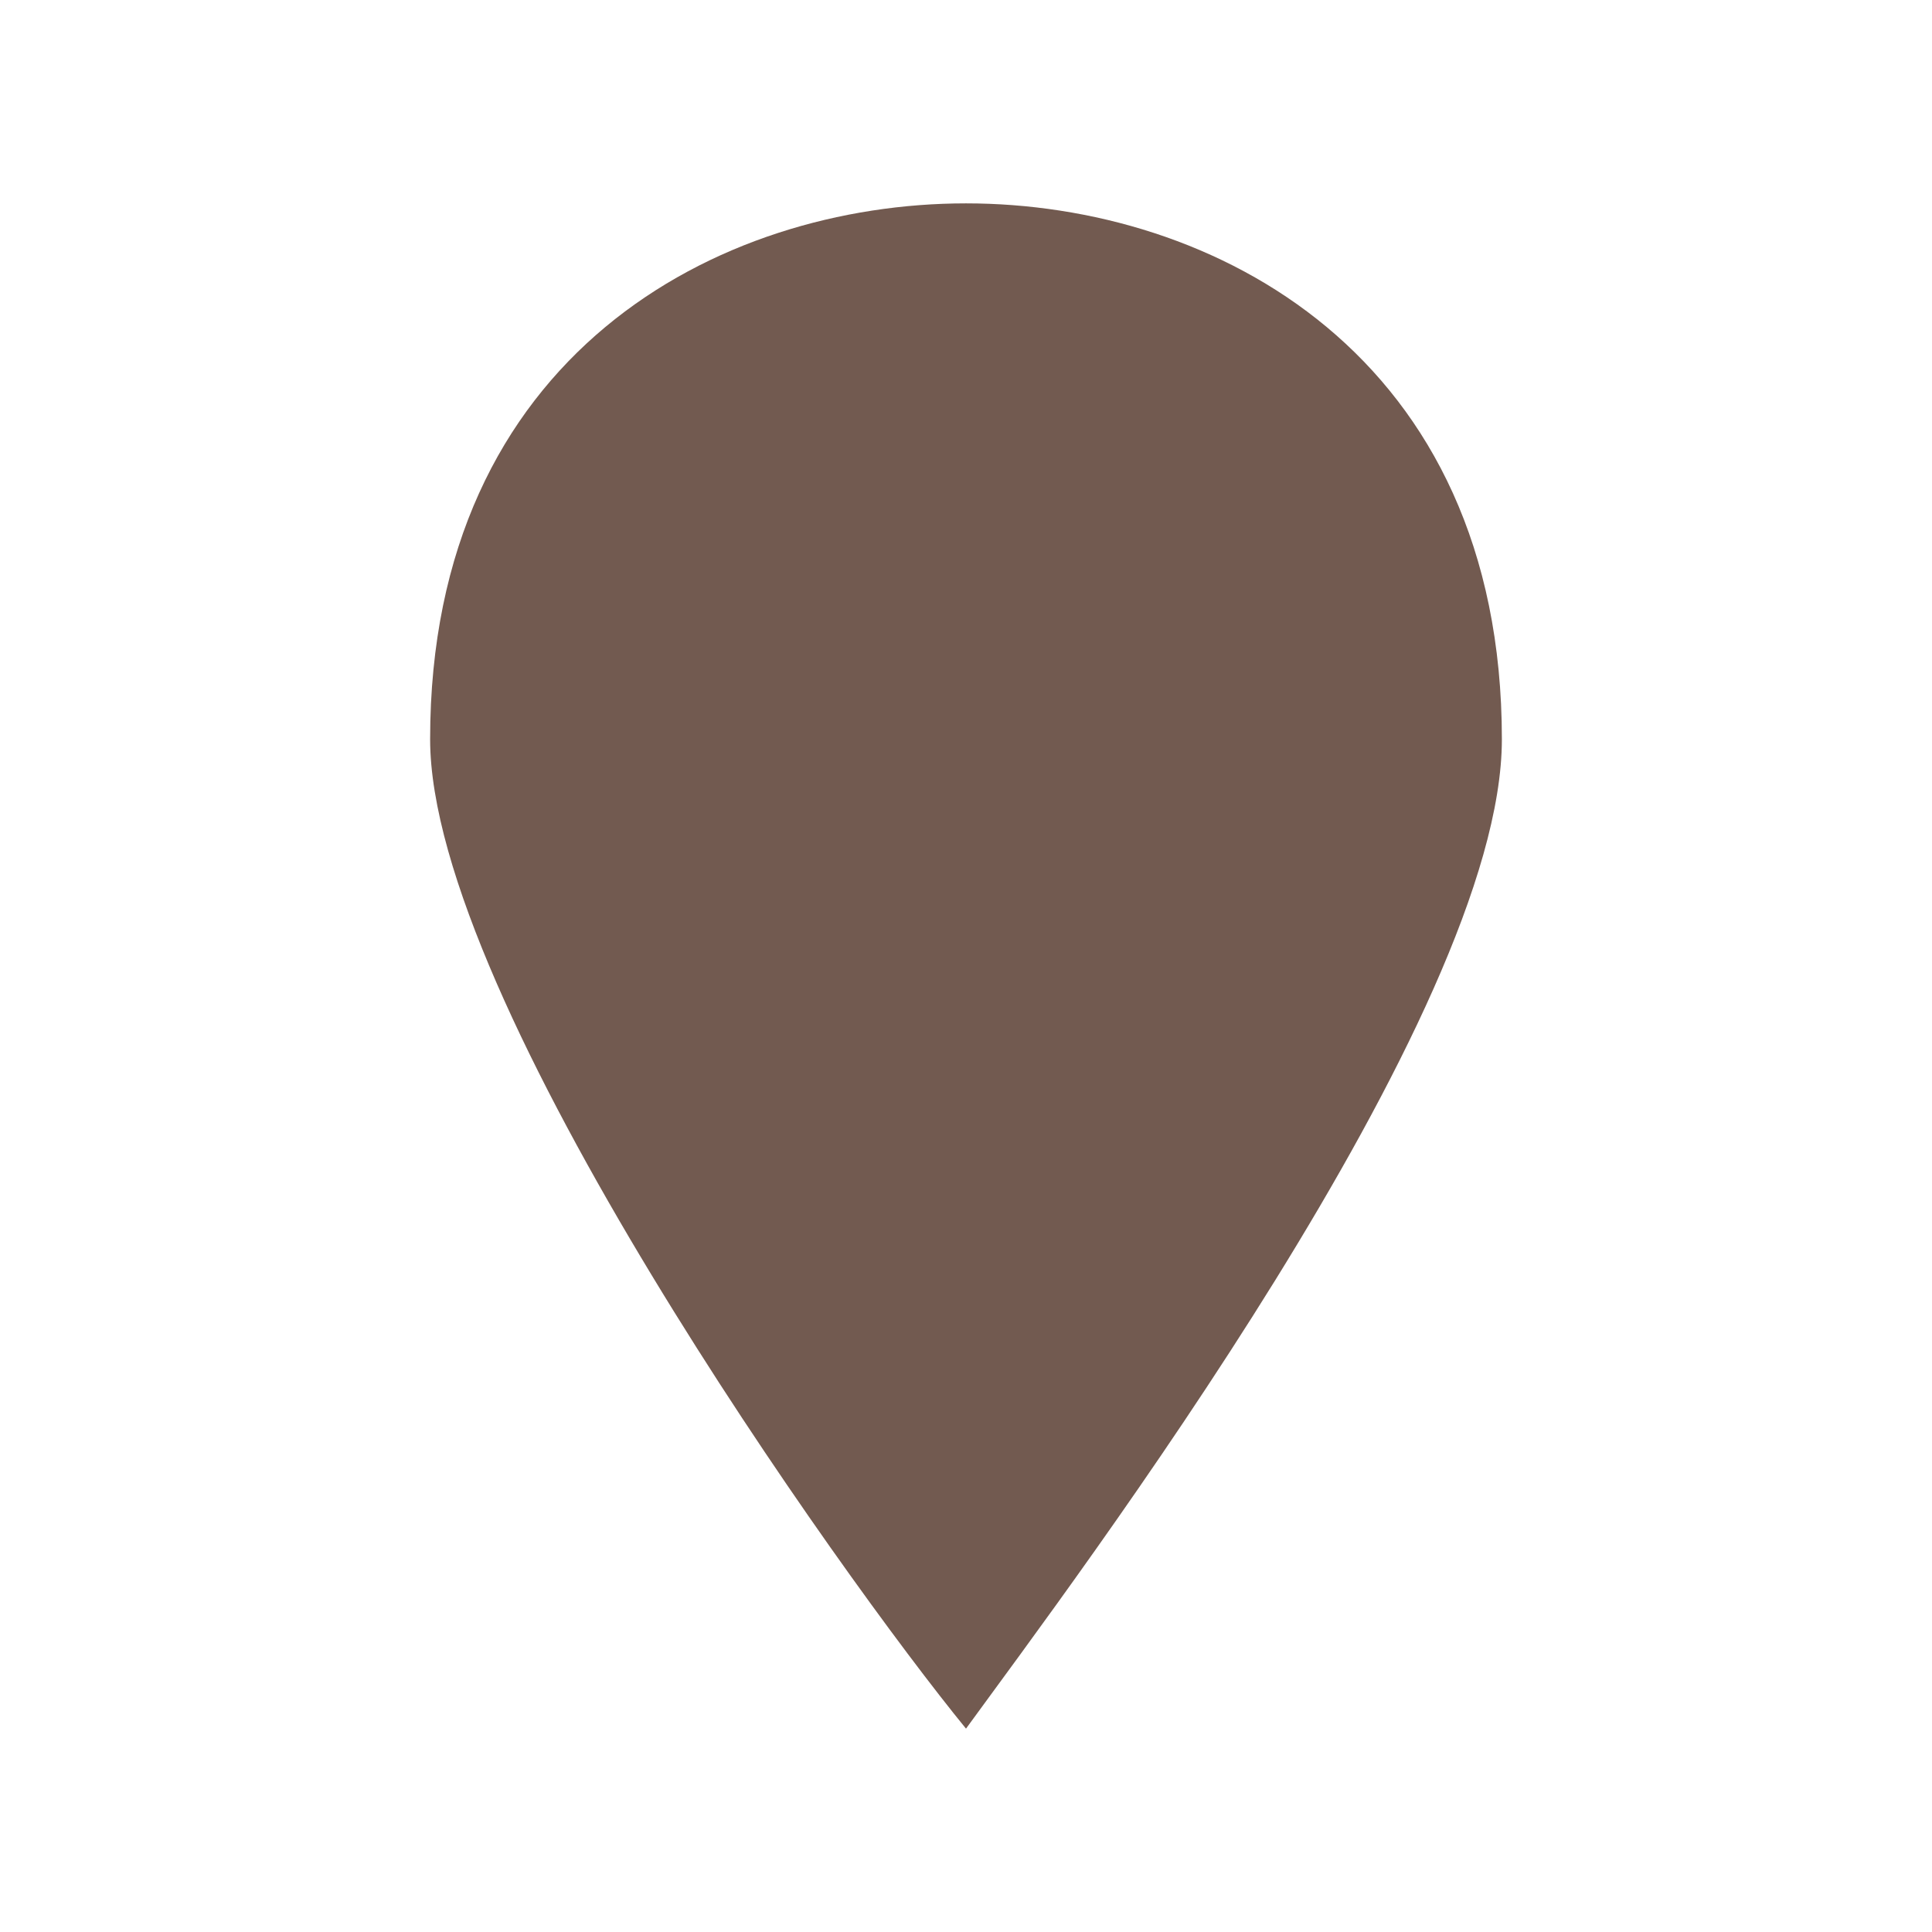
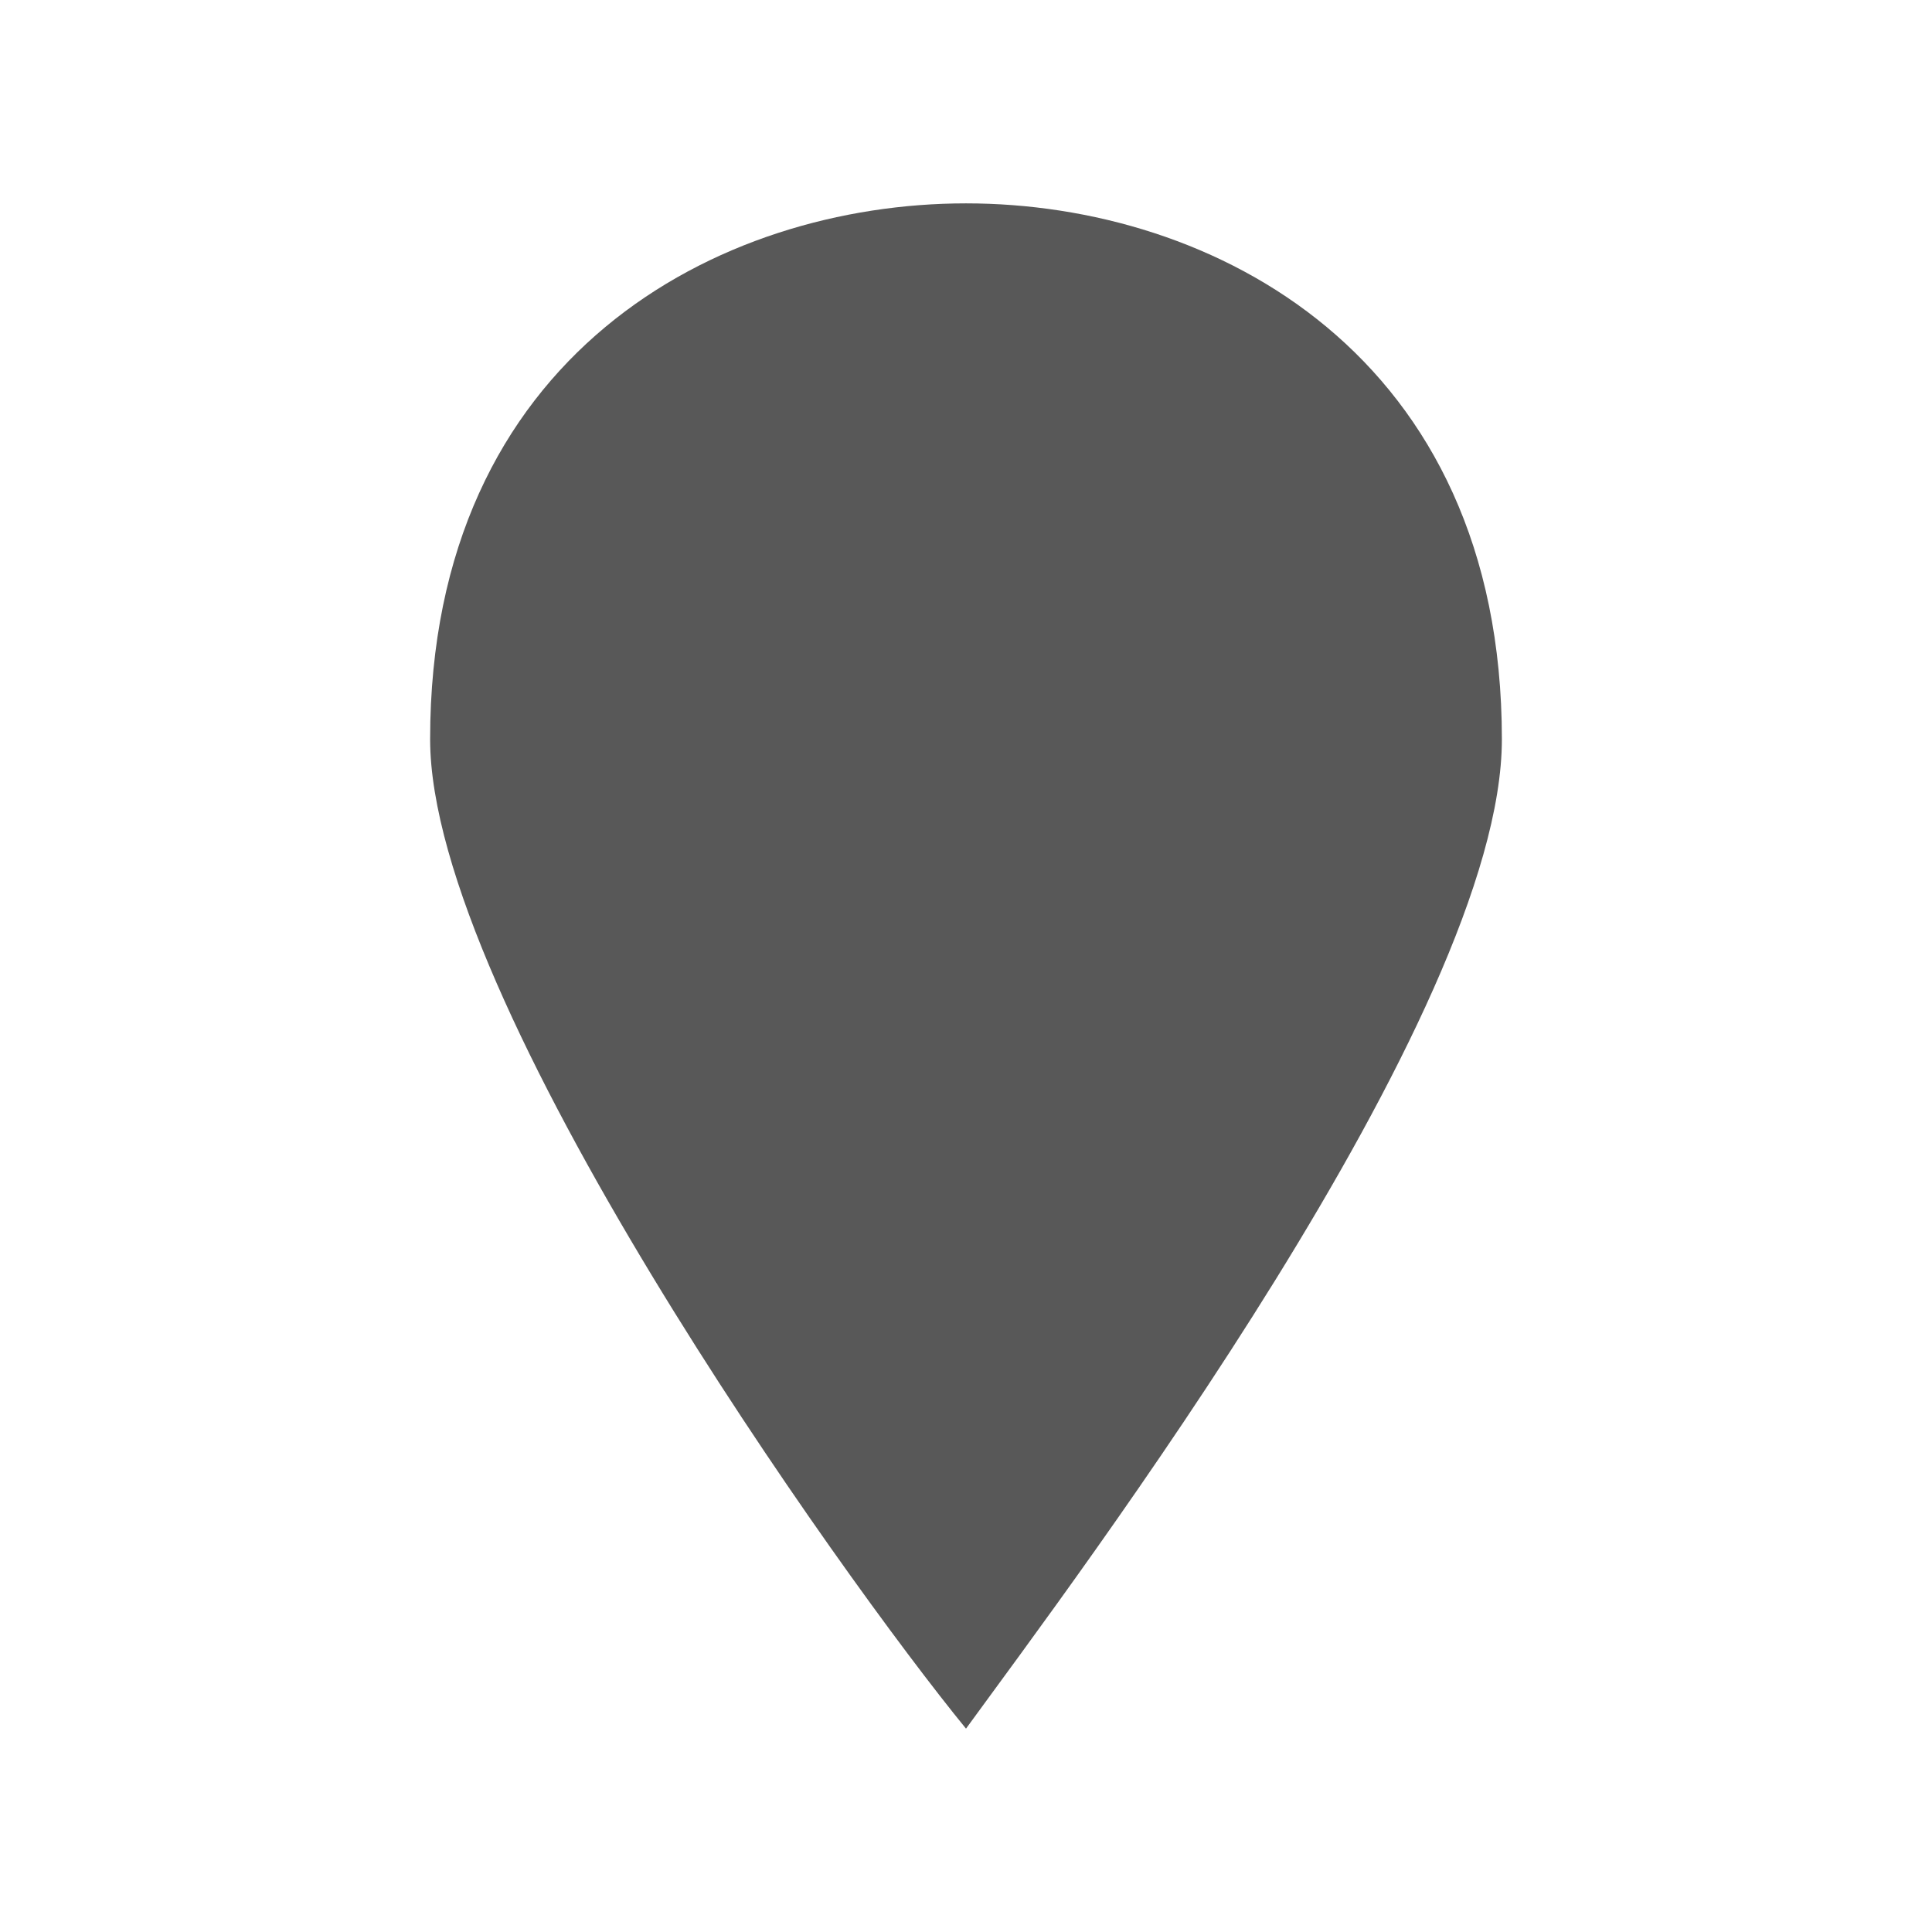
<svg xmlns="http://www.w3.org/2000/svg" viewBox="0 0 19 19" height="19" width="19">
  <rect fill="none" x="0" y="0" width="19" height="19" />
-   <path fill="#725a50" transform="translate(2 2)" d="M7.5,0C5.068,0,2.23,1.486,2.23,5.27  C2.23,7.838,6.284,13.514,7.5,15c1.081-1.486,5.27-7.027,5.27-9.73C12.77,1.486,9.932,0,7.5,0z" />
+   <path fill="#585858" transform="translate(2 2)" d="M7.5,0C5.068,0,2.23,1.486,2.23,5.27  C2.23,7.838,6.284,13.514,7.5,15c1.081-1.486,5.27-7.027,5.27-9.73C12.77,1.486,9.932,0,7.5,0z" />
</svg>
